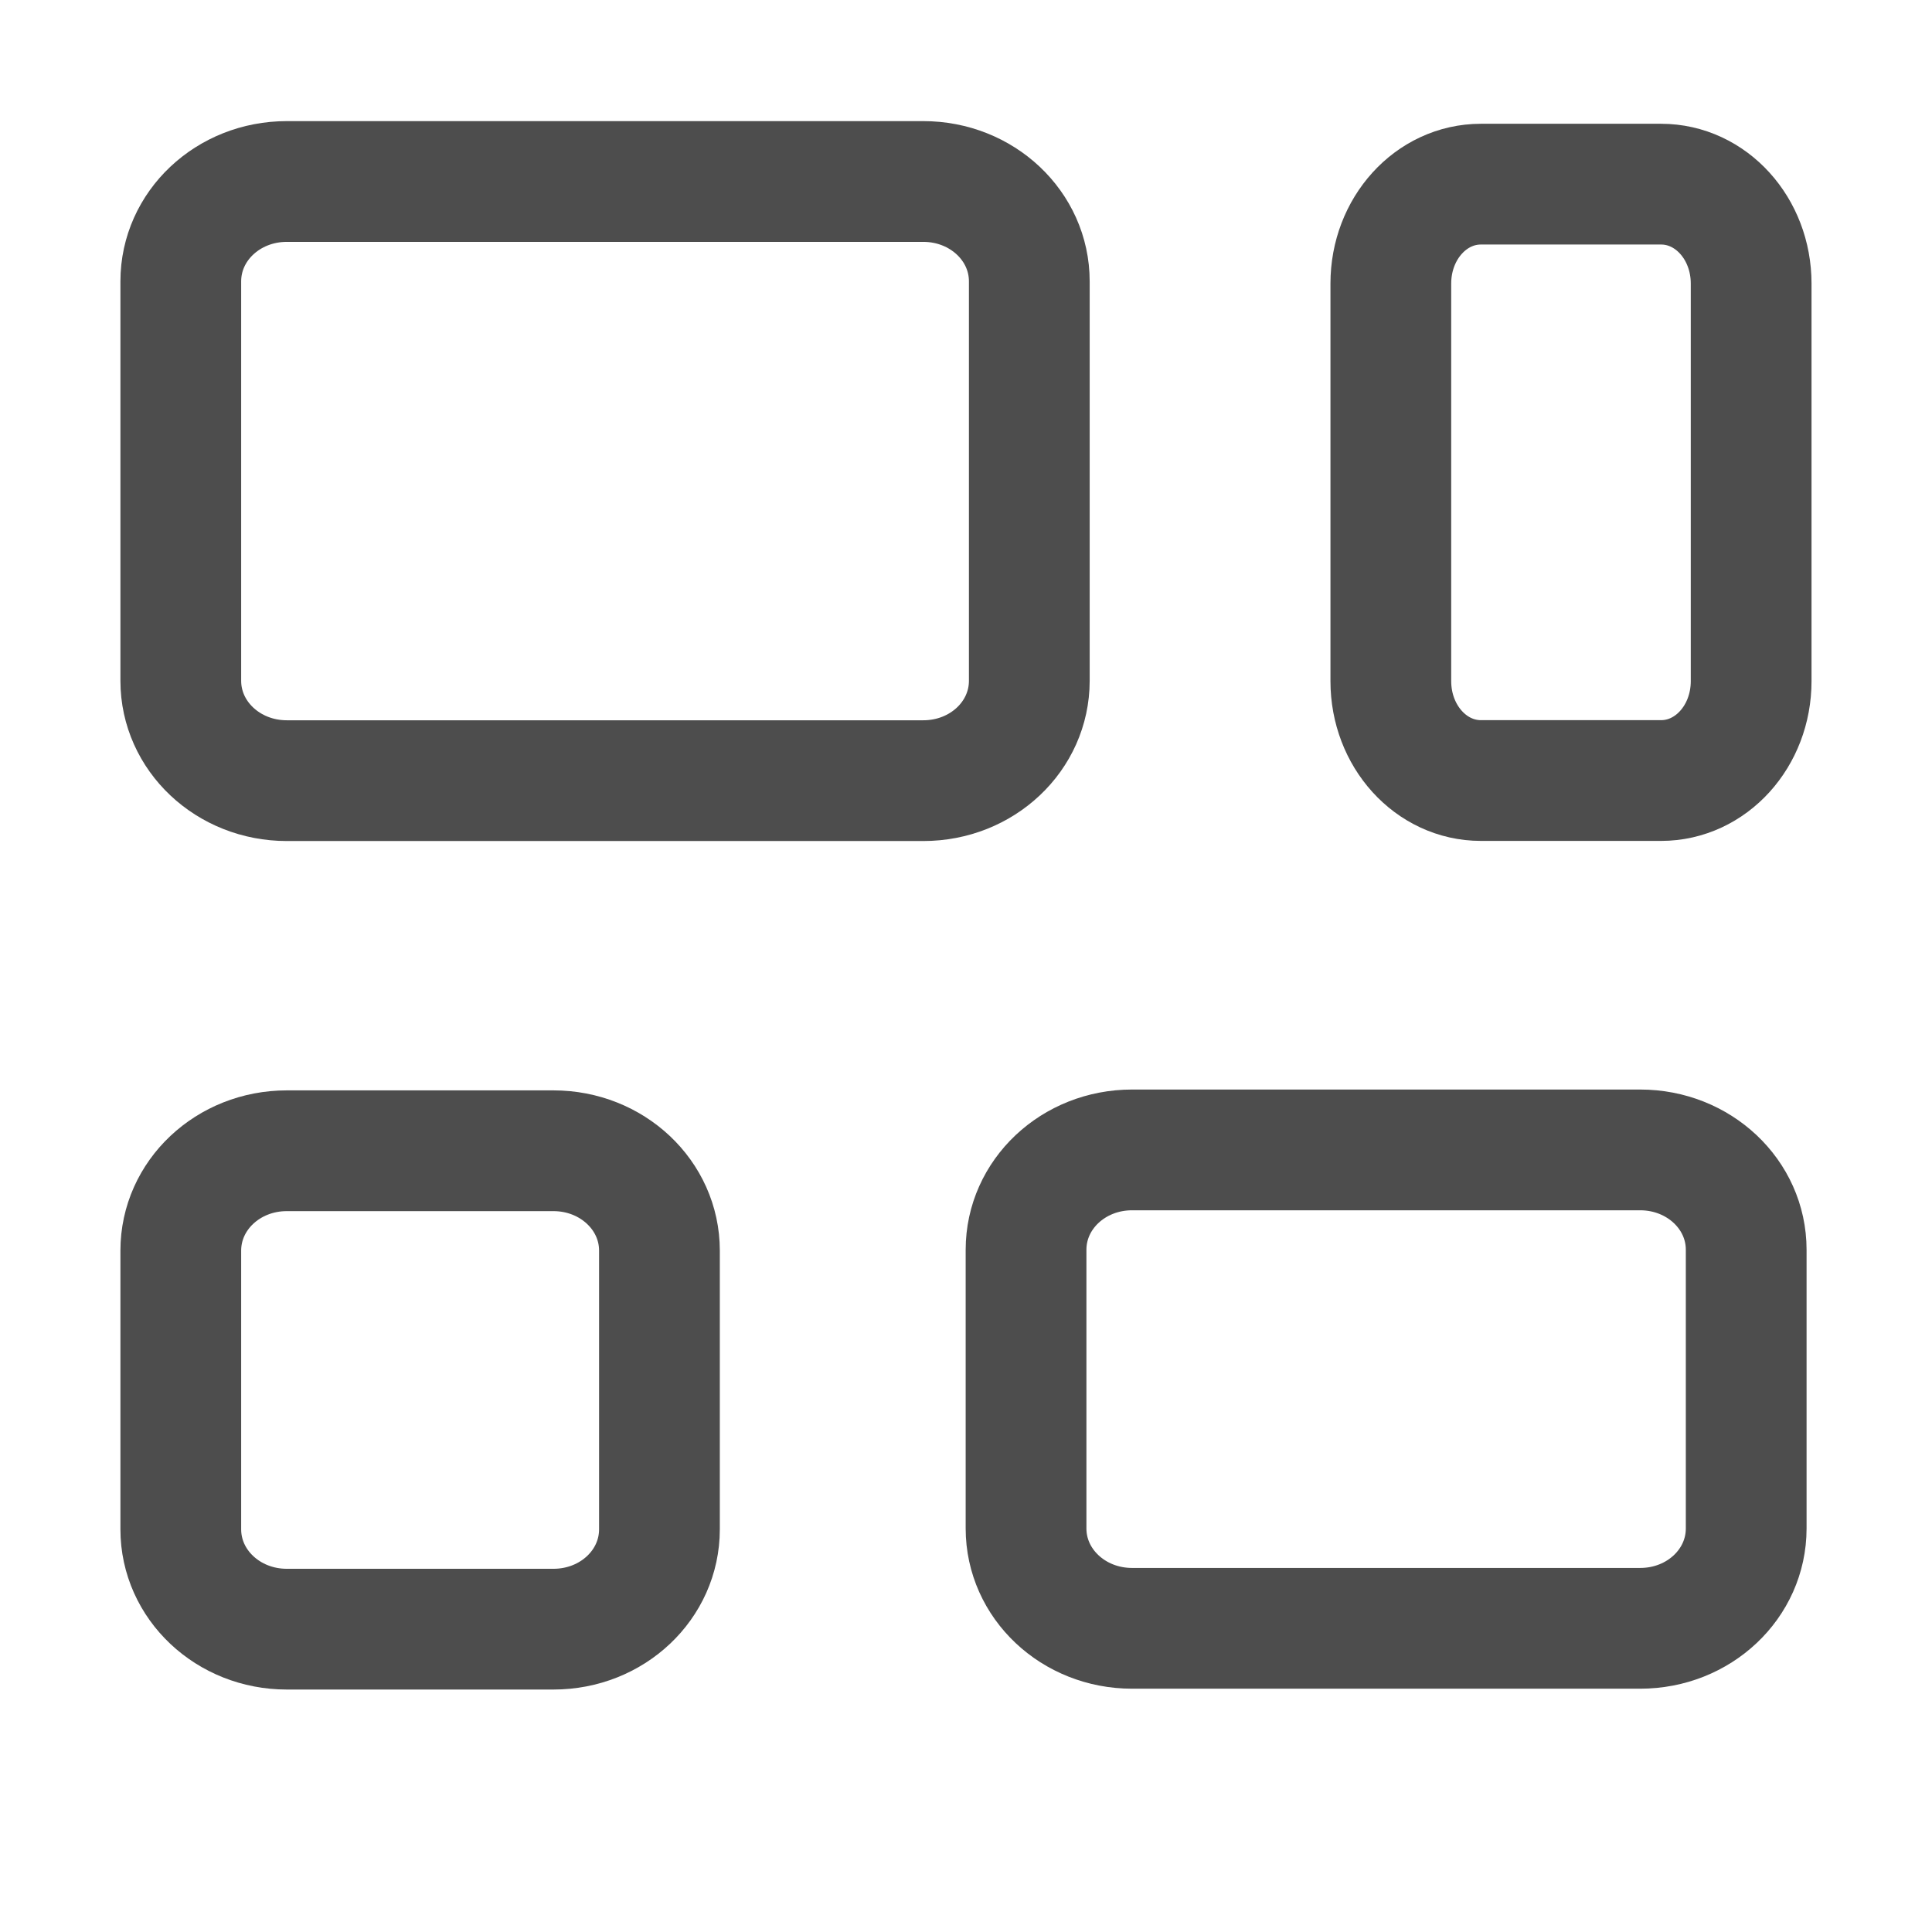
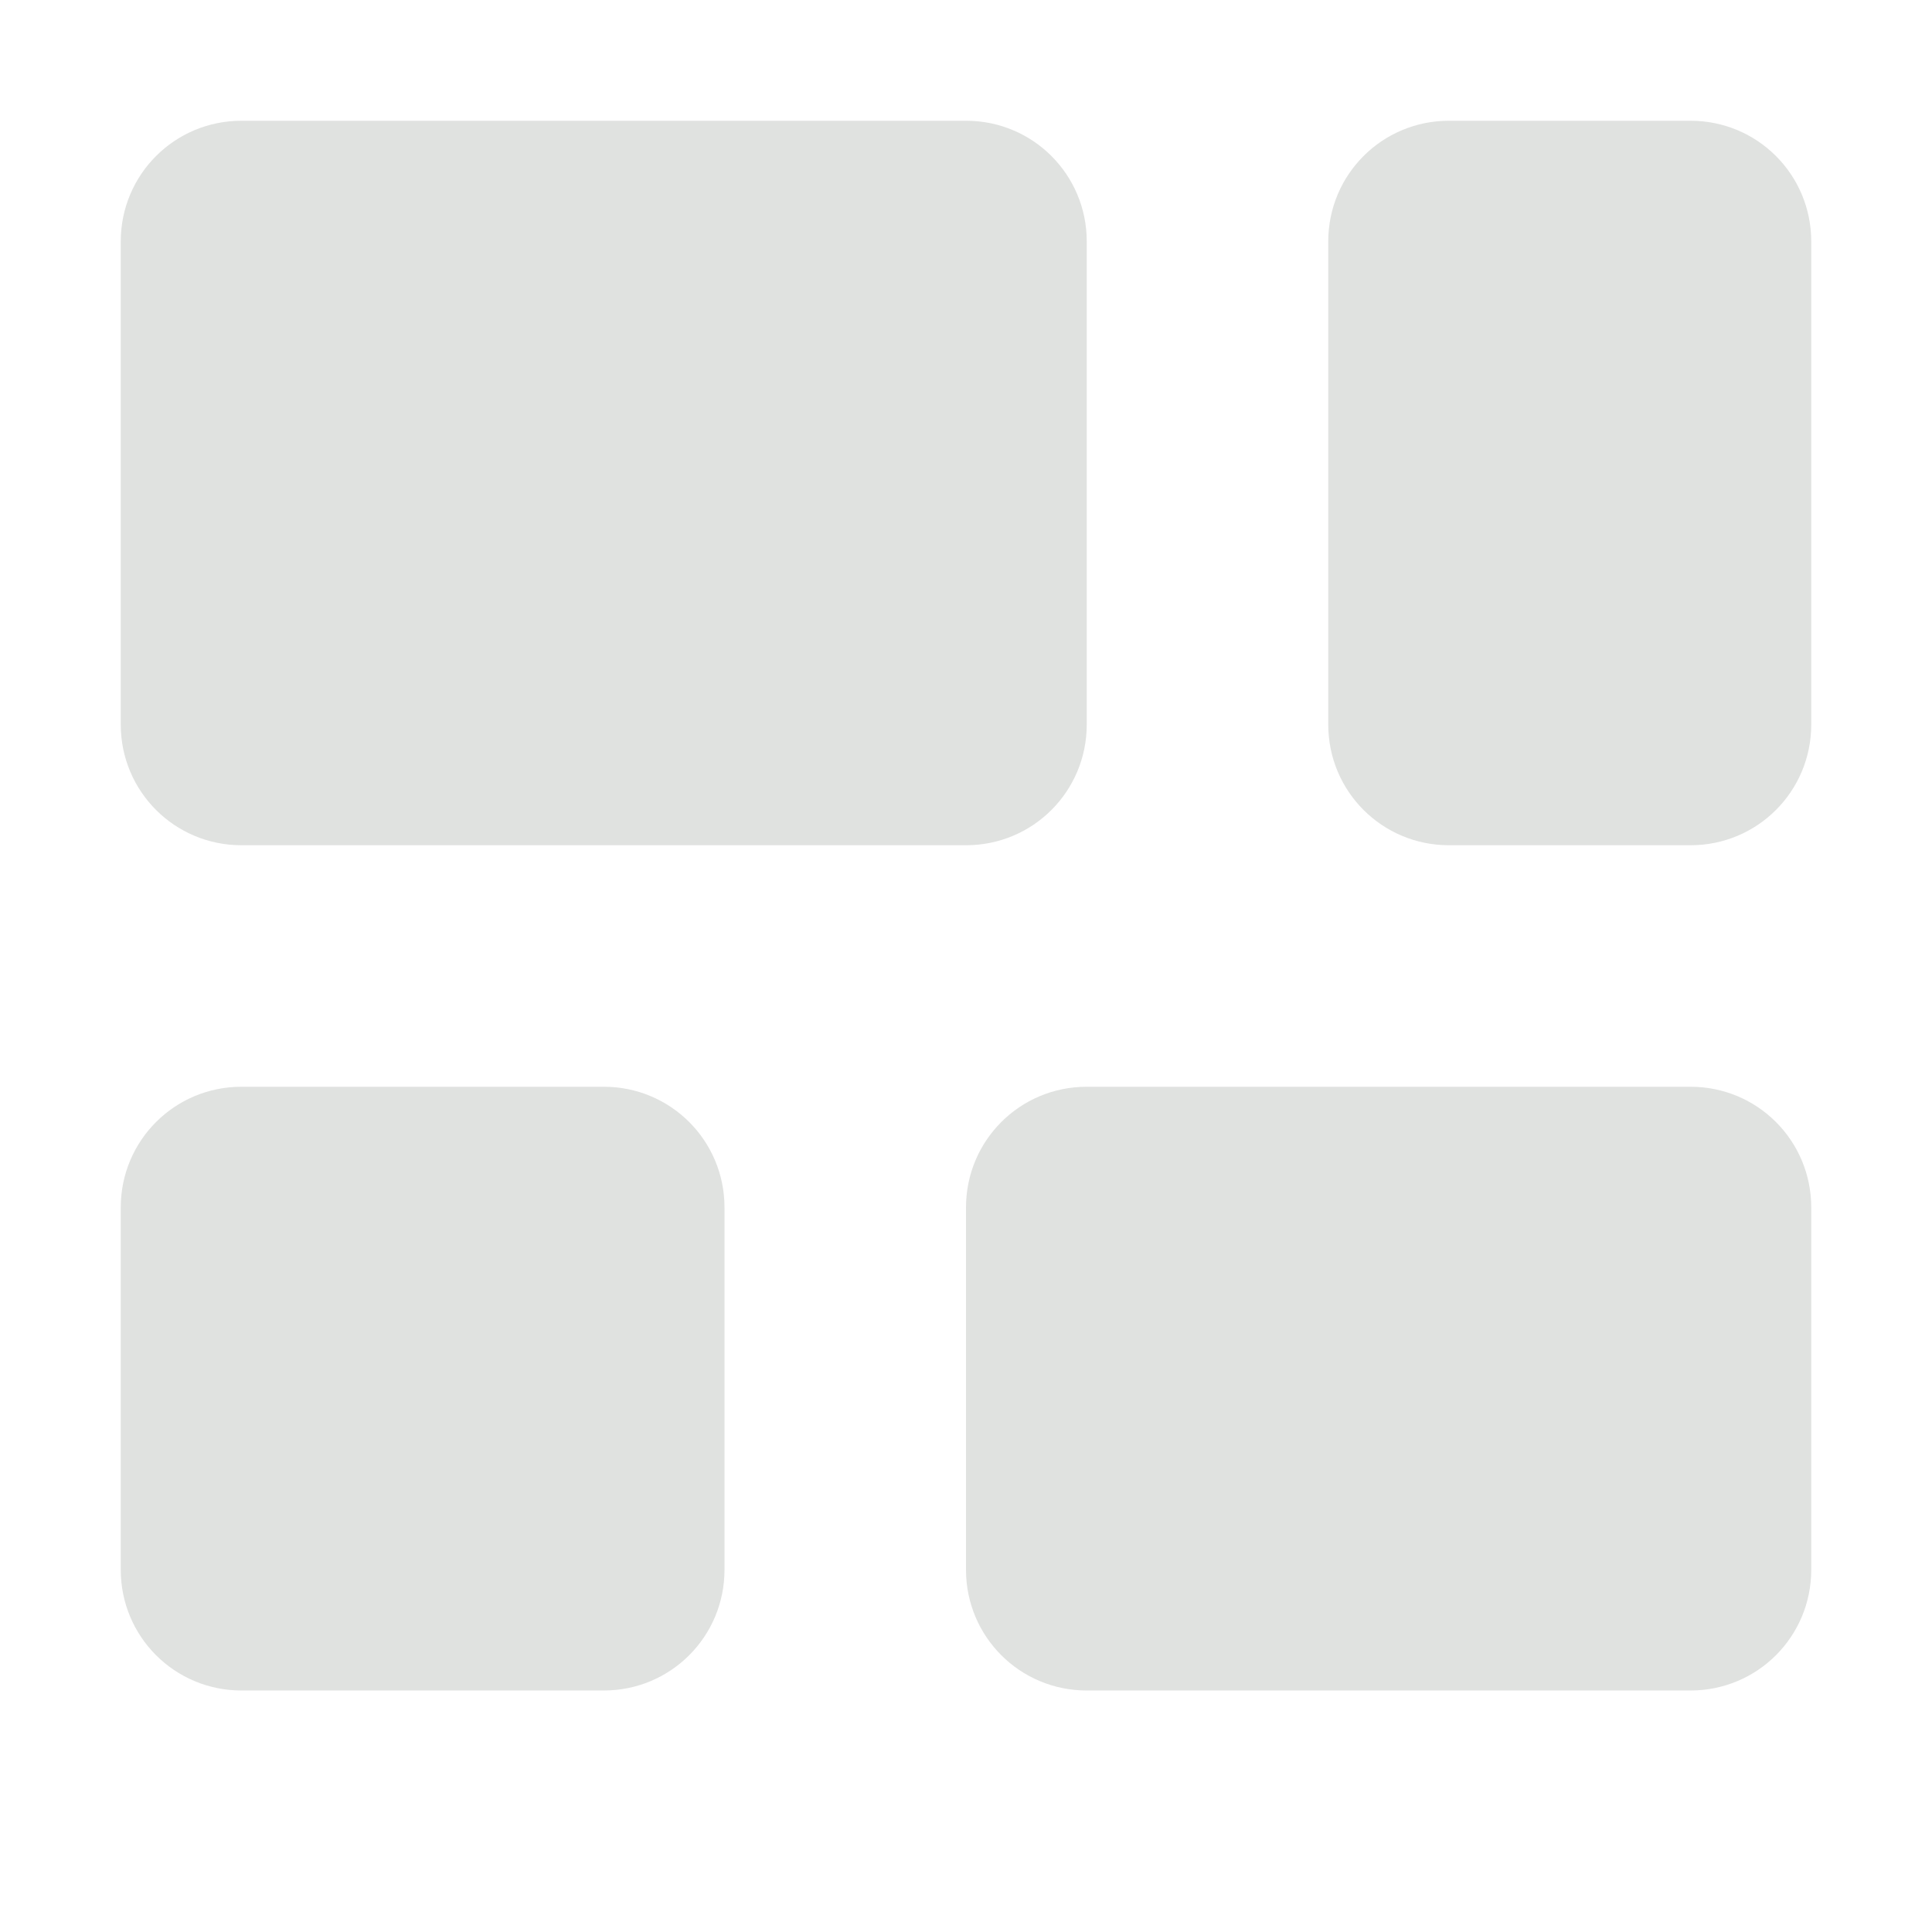
<svg xmlns="http://www.w3.org/2000/svg" width="16px" height="16px" id="svg3763" version="1.1">
  <defs id="defs3765" />
  <g id="layer1">
-     <g id="g7806" transform="translate(74.96726,-1062.367)" style="fill:none;stroke:#4d4d4d;stroke-opacity:1">
-       <path id="path3873" d="m -72.592,1063.87 c -0.487,0 -0.878,0.369 -0.878,0.827 l 0,3.308 c 0,0.458 0.392,0.827 0.878,0.827 l 5.271,0 c 0.487,0 0.878,-0.369 0.878,-0.827 l 0,-3.308 c 0,-0.458 -0.392,-0.827 -0.878,-0.827 l -5.271,0 z" style="fill:none;stroke:#4d4d4d;stroke-width:1;stroke-opacity:1" />
-       <path id="path3875" d="m -62.703,1063.892 c -0.413,0 -0.746,0.367 -0.746,0.823 l 0,3.293 c 0,0.456 0.333,0.823 0.746,0.823 l 1.492,0 c 0.413,0 0.746,-0.367 0.746,-0.823 l 0,-3.293 c 0,-0.456 -0.333,-0.823 -0.746,-0.823 l -1.492,0 z" style="fill:none;stroke:#4d4d4d;stroke-width:1;stroke-opacity:1" />
-       <path style="fill:none;stroke:#4d4d4d;stroke-width:1;stroke-opacity:1" d="m -72.592,1071.897 c -0.487,0 -0.878,0.369 -0.878,0.827 l 0,2.308 c 0,0.458 0.392,0.827 0.878,0.827 l 2.208,0 c 0.487,0 0.878,-0.369 0.878,-0.827 l 0,-2.308 c 0,-0.458 -0.392,-0.827 -0.878,-0.827 z" id="path3877" />
-       <path style="fill:none;stroke:#4d4d4d;stroke-width:1;stroke-opacity:1" d="m -65.592,1071.89 c -0.487,0 -0.878,0.369 -0.878,0.827 l 0,2.308 c 0,0.458 0.392,0.827 0.878,0.827 l 4.208,0 c 0.487,0 0.878,-0.369 0.878,-0.827 l 0,-2.308 c 0,-0.458 -0.392,-0.827 -0.878,-0.827 z" id="path3879" />
+     <g transform="translate(178,-1085.697)" id="g6147">
+       <path style="opacity:0.35;fill:#a7aba7;fill-opacity:1;stroke:none" d="m -176,1086.697 c -0.554,0 -1,0.446 -1,1 l 0,4 c 0,0.554 0.446,1 1,1 l 6,0 c 0.554,0 1,-0.446 1,-1 l 0,-4 c 0,-0.554 -0.446,-1 -1,-1 l -6,0 z" id="path6149" />
+       <path style="opacity:0.35;fill:#a7aba7;fill-opacity:1;stroke:none" d="m -166,1086.697 c -0.554,0 -1,0.446 -1,1 l 0,4 c 0,0.554 0.446,1 1,1 l 2,0 c 0.554,0 1,-0.446 1,-1 l 0,-4 c 0,-0.554 -0.446,-1 -1,-1 l -2,0 z" id="path6151" />
+       <path style="opacity:0.35;fill:#a7aba7;fill-opacity:1;stroke:none" d="m -176,1094.697 c -0.554,0 -1,0.446 -1,1 l 0,3 c 0,0.554 0.446,1 1,1 l 3,0 c 0.554,0 1,-0.446 1,-1 l 0,-3 c 0,-0.554 -0.446,-1 -1,-1 l -3,0 z" id="path6153" />
+       <path style="opacity:0.35;fill:#a7aba7;fill-opacity:1;stroke:none" d="m -169,1094.697 c -0.554,0 -1,0.446 -1,1 l 0,3 c 0,0.554 0.446,1 1,1 l 5,0 c 0.554,0 1,-0.446 1,-1 l 0,-3 c 0,-0.554 -0.446,-1 -1,-1 l -5,0 z" id="path6155" />
    </g>
  </g>
</svg>
